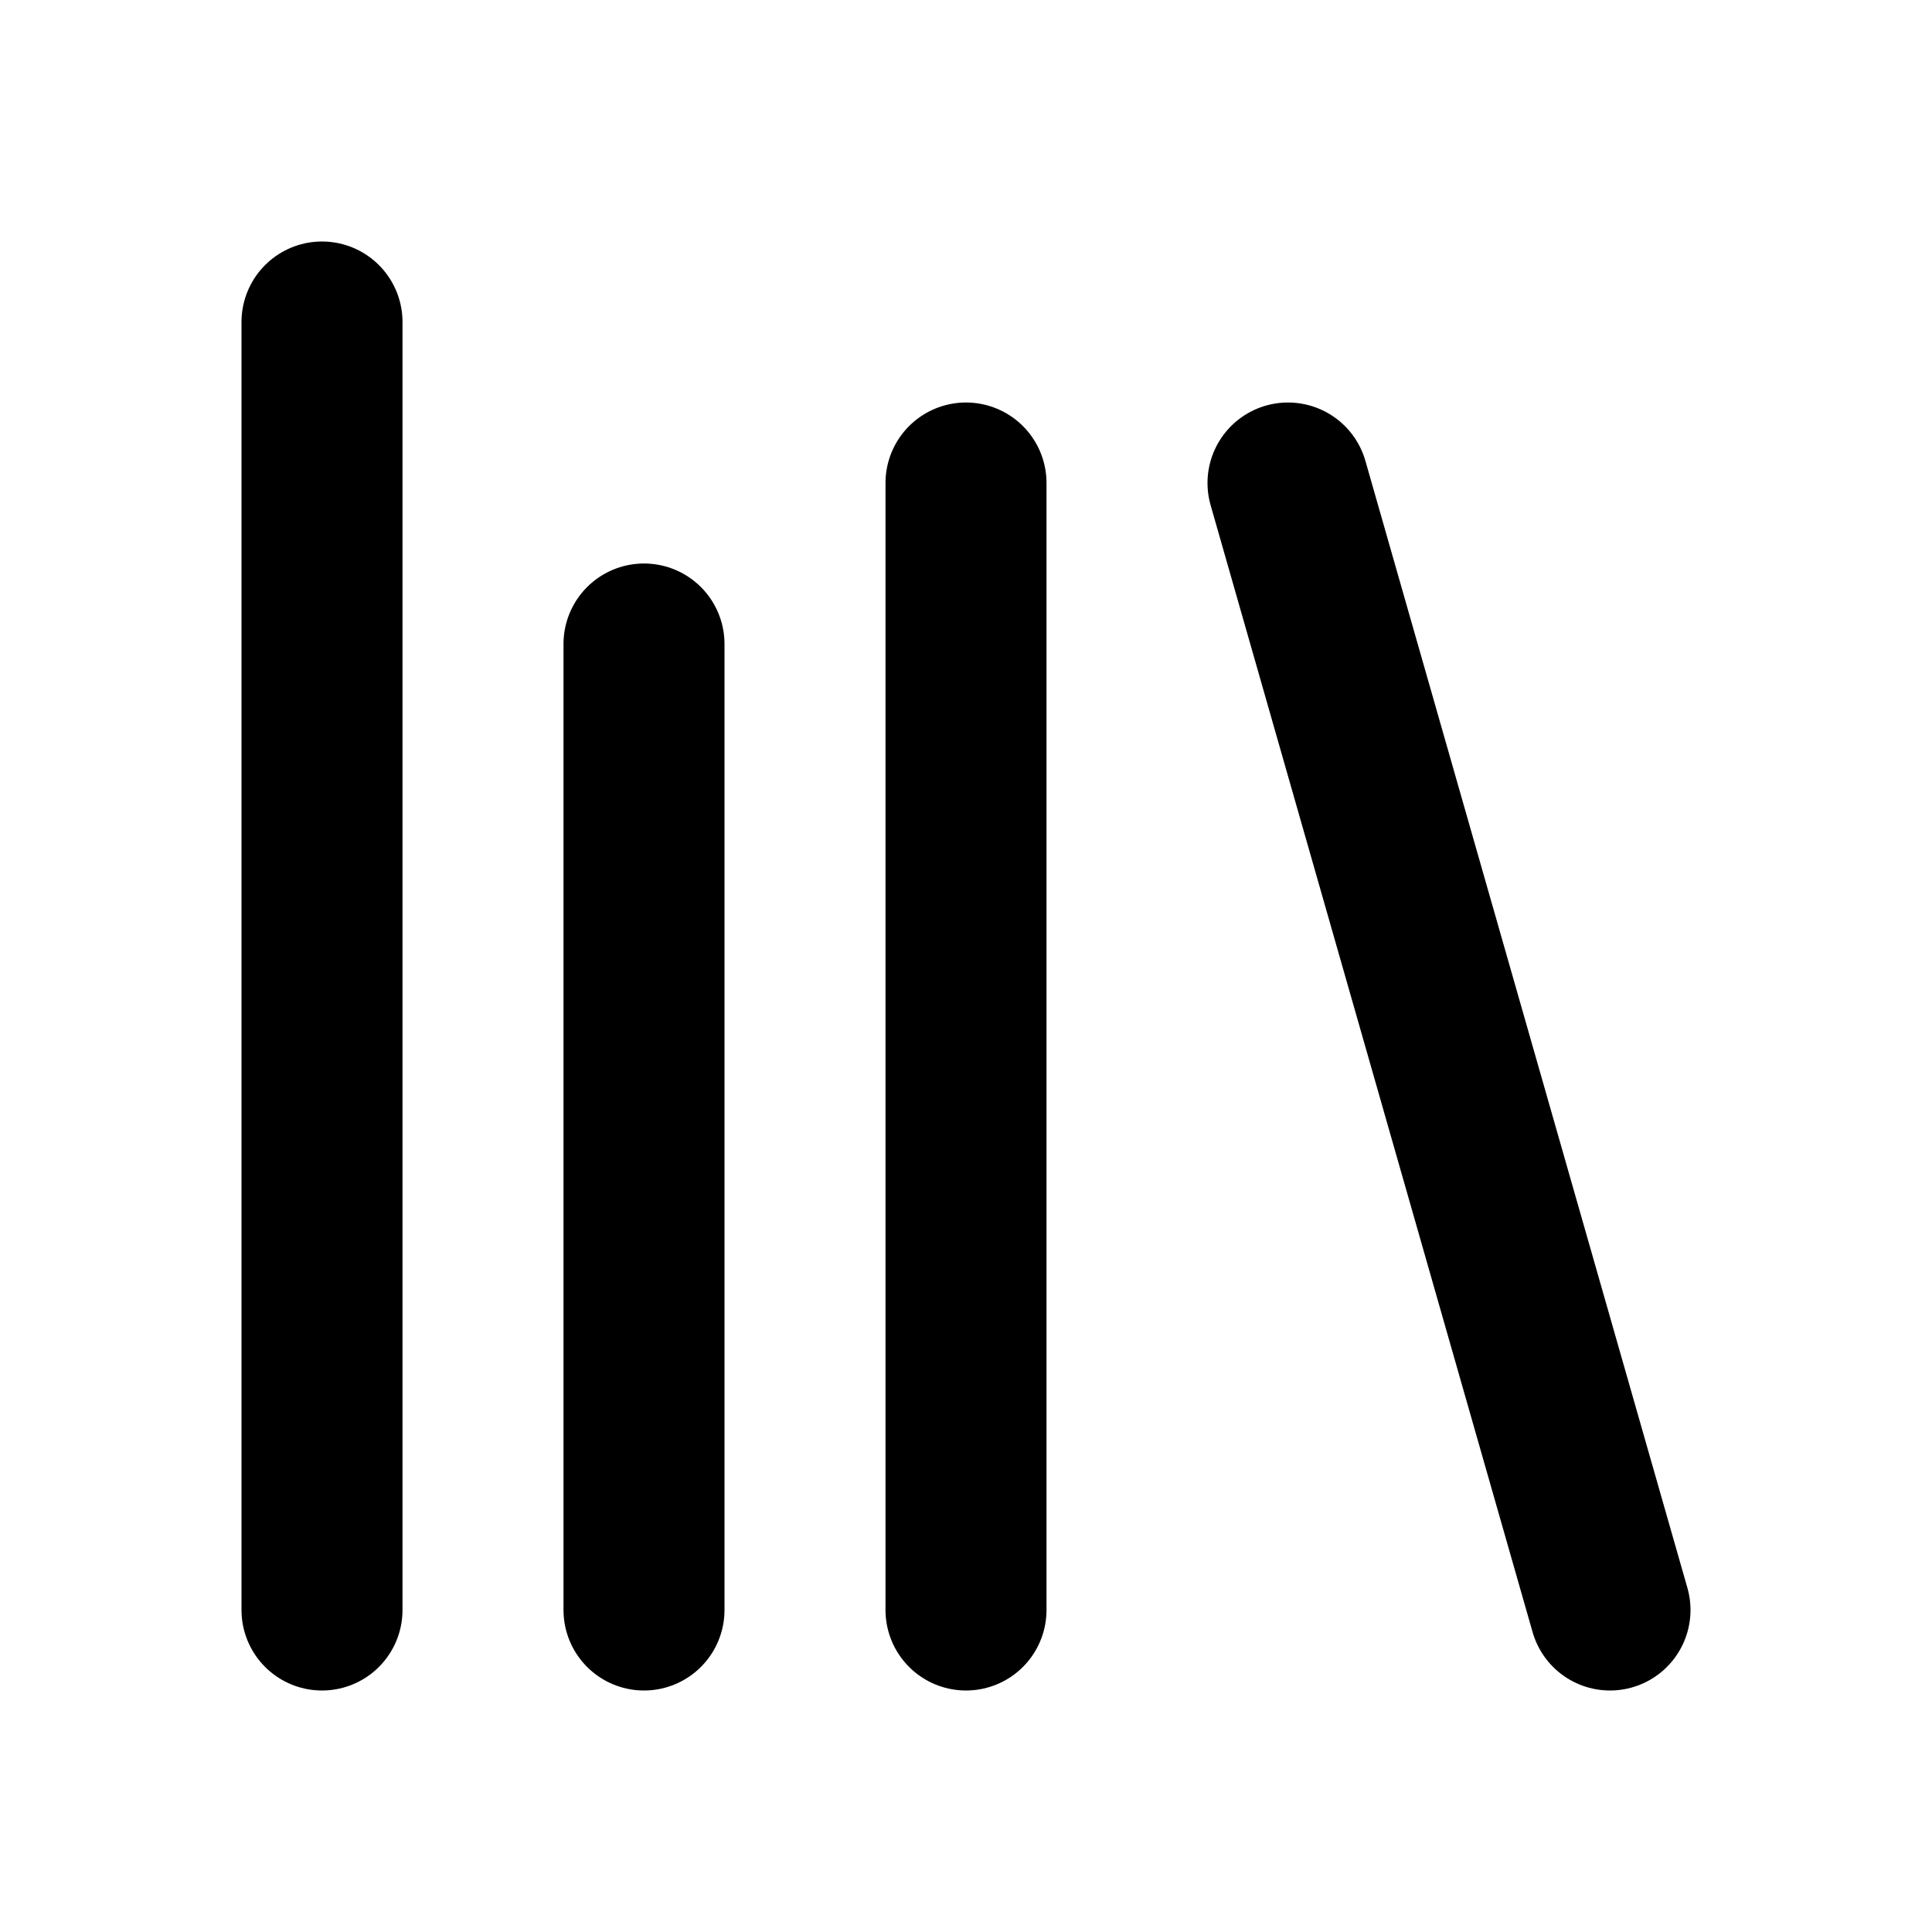
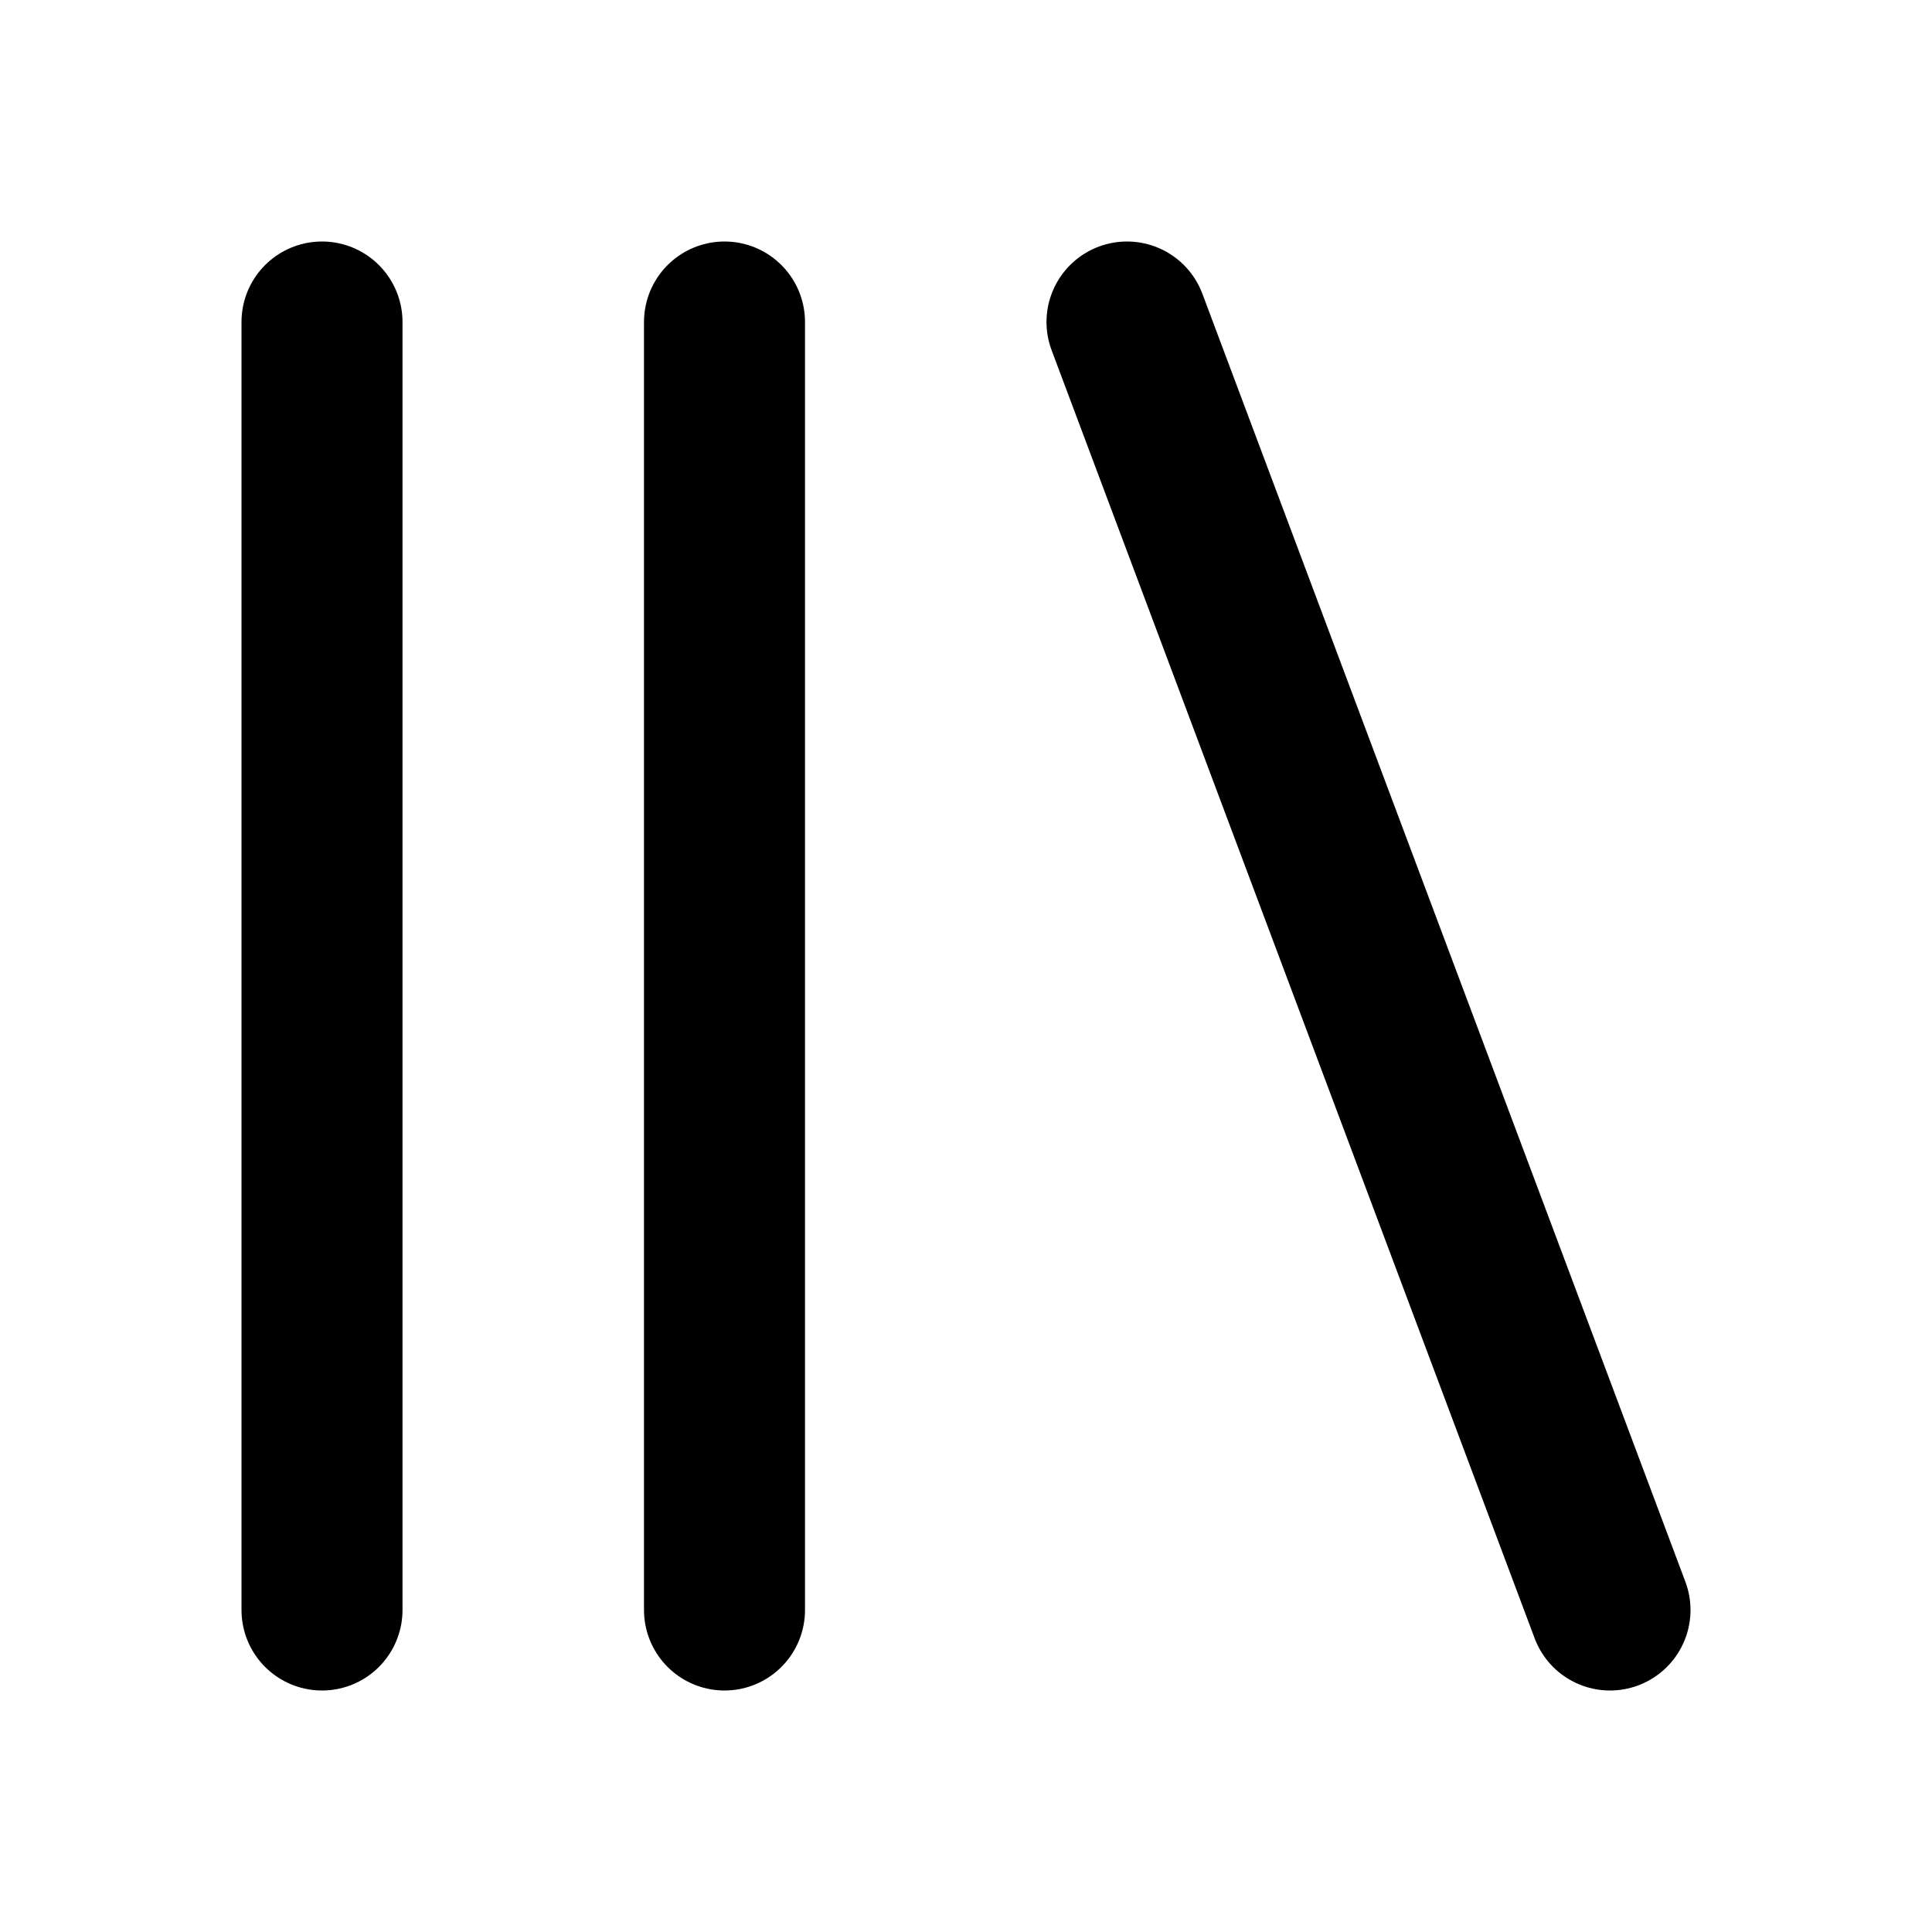
- <svg xmlns="http://www.w3.org/2000/svg" viewBox="0 0 24 24" fill="none" stroke="currentColor" stroke-width="2" stroke-linecap="round" stroke-linejoin="round" data-nika="feature/examples" aria-hidden="true">
-   <path d="m16 6 4 14" />
-   <path d="M12 6v14" />
-   <path d="M8 8v12" />
-   <path d="M4 4v16" />
+ <svg xmlns="http://www.w3.org/2000/svg" viewBox="0 0 24 24" fill="none" data-nika="feature/examples" aria-hidden="true">
+   <path d="M4 4V20M9 4V20M14 4L20 20" stroke="currentColor" stroke-width="2" stroke-linecap="round" stroke-linejoin="round" />
</svg>
